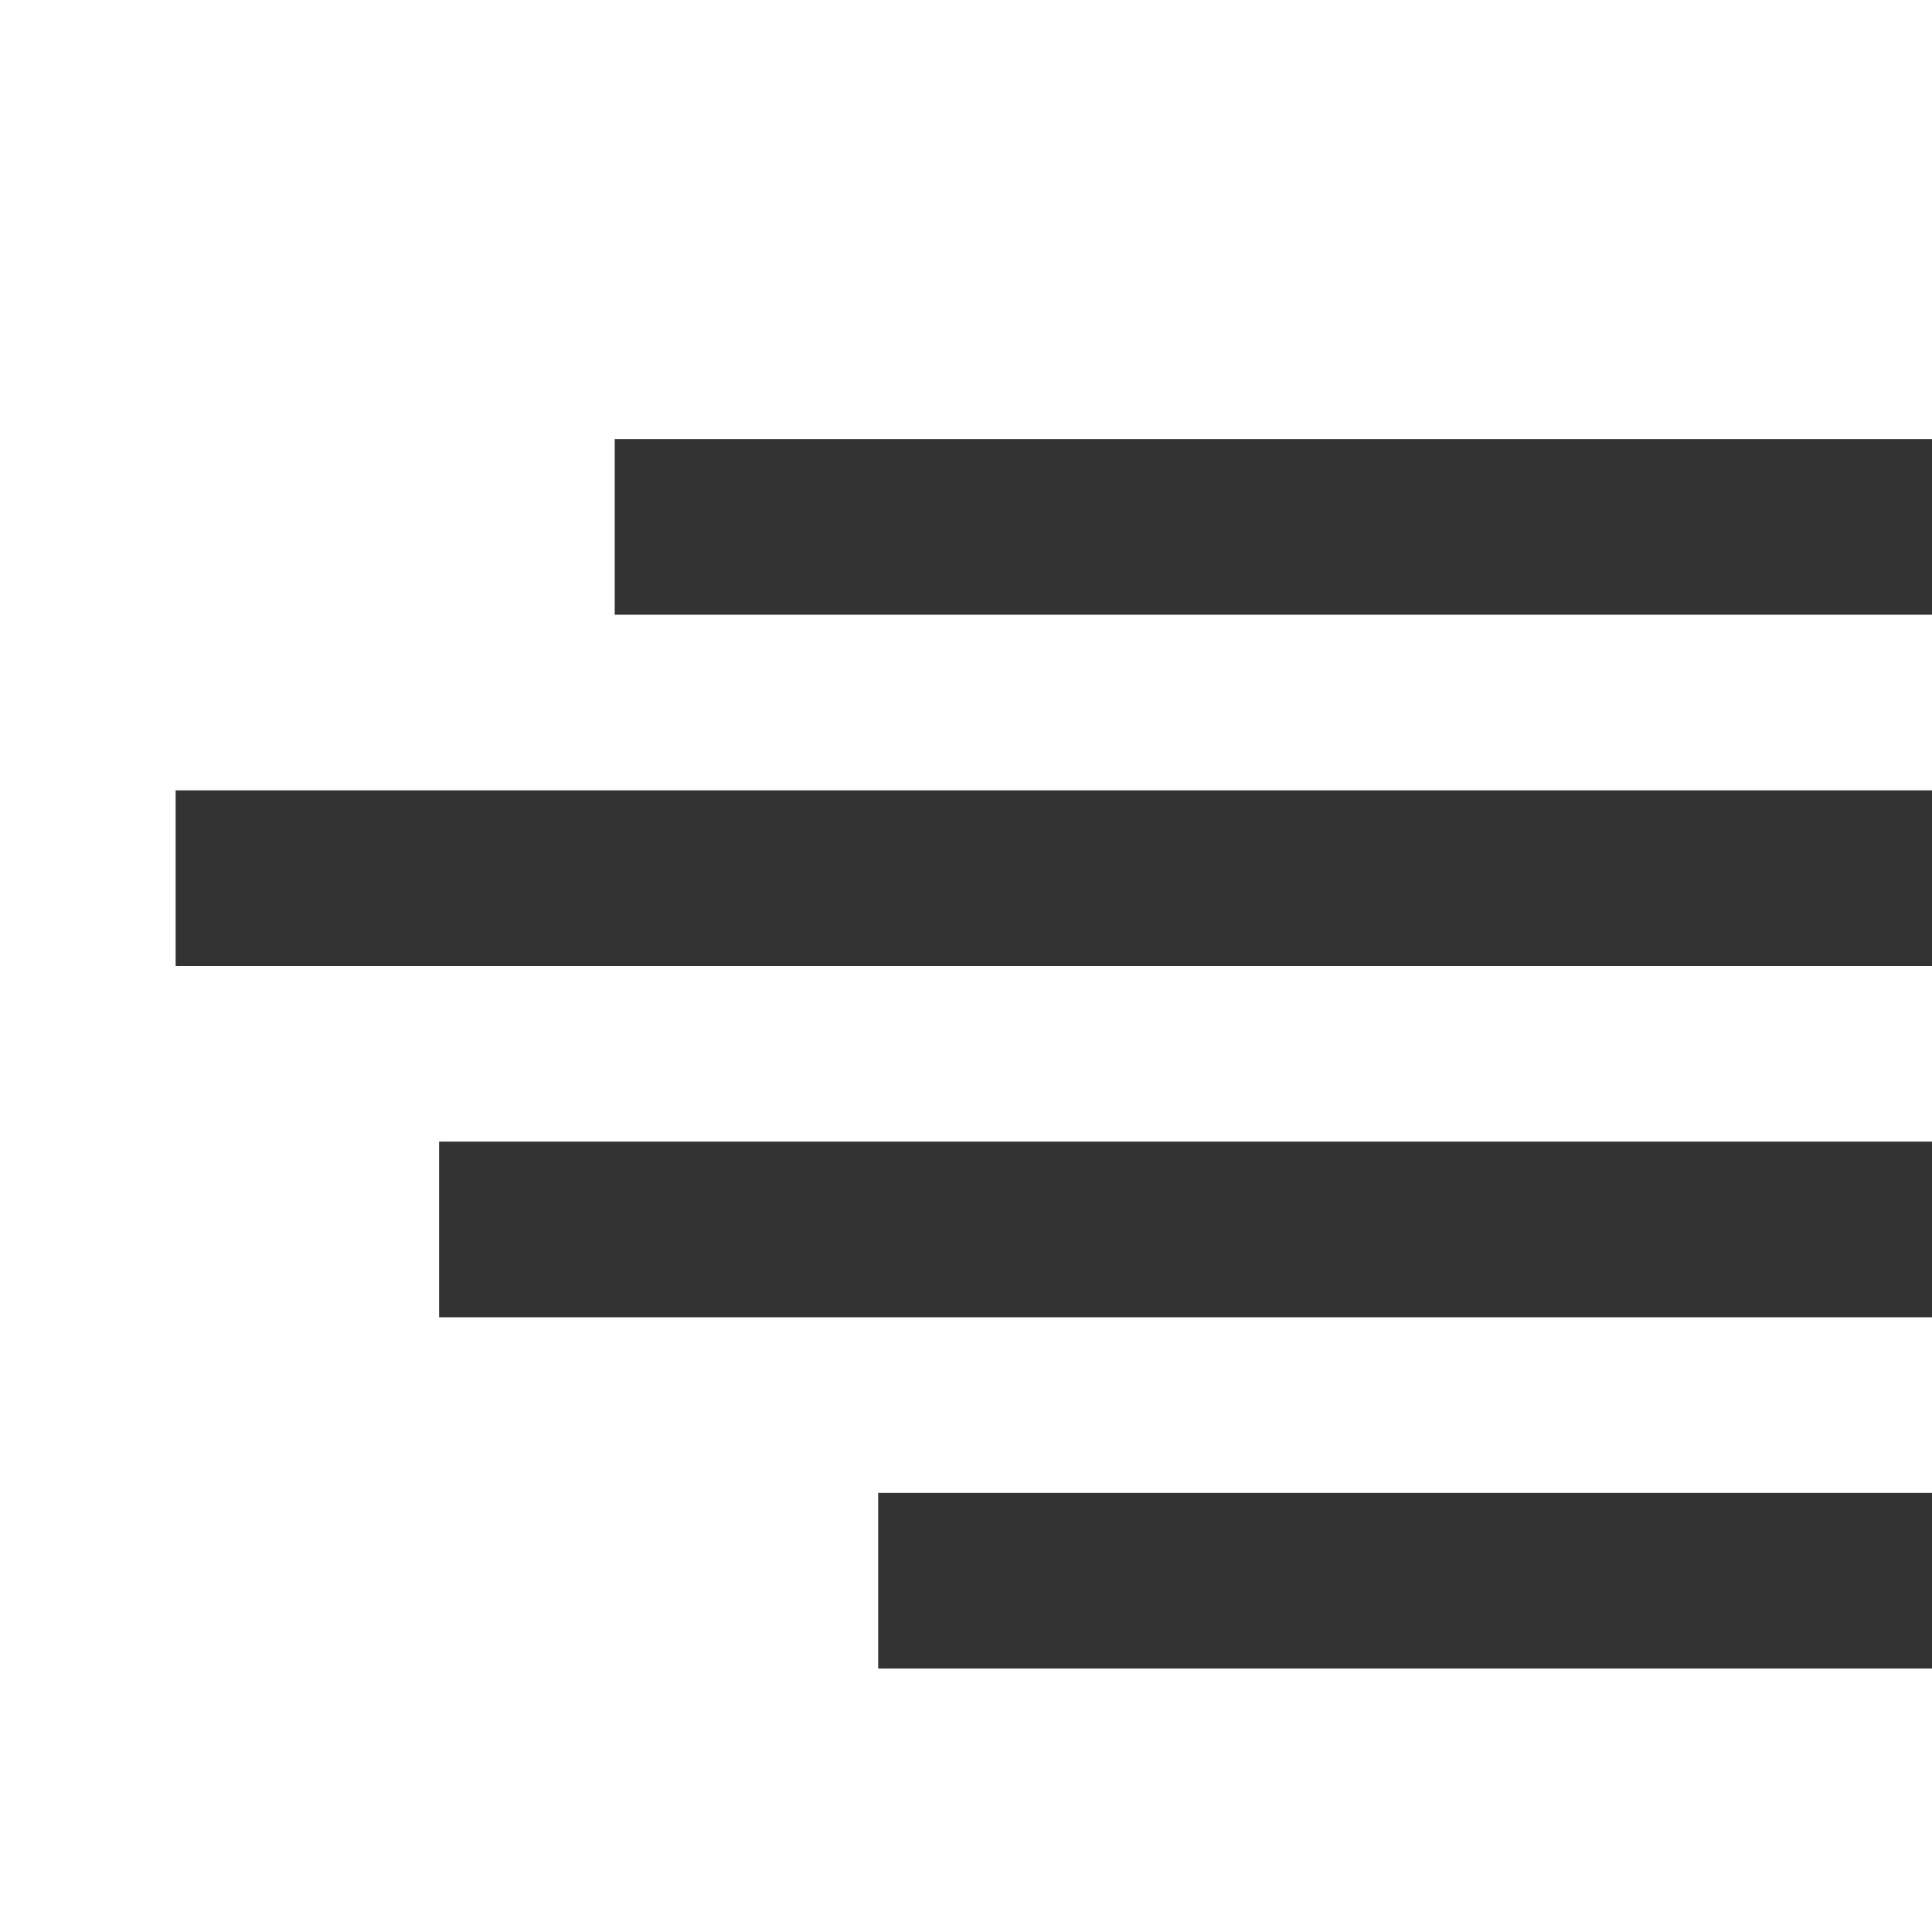
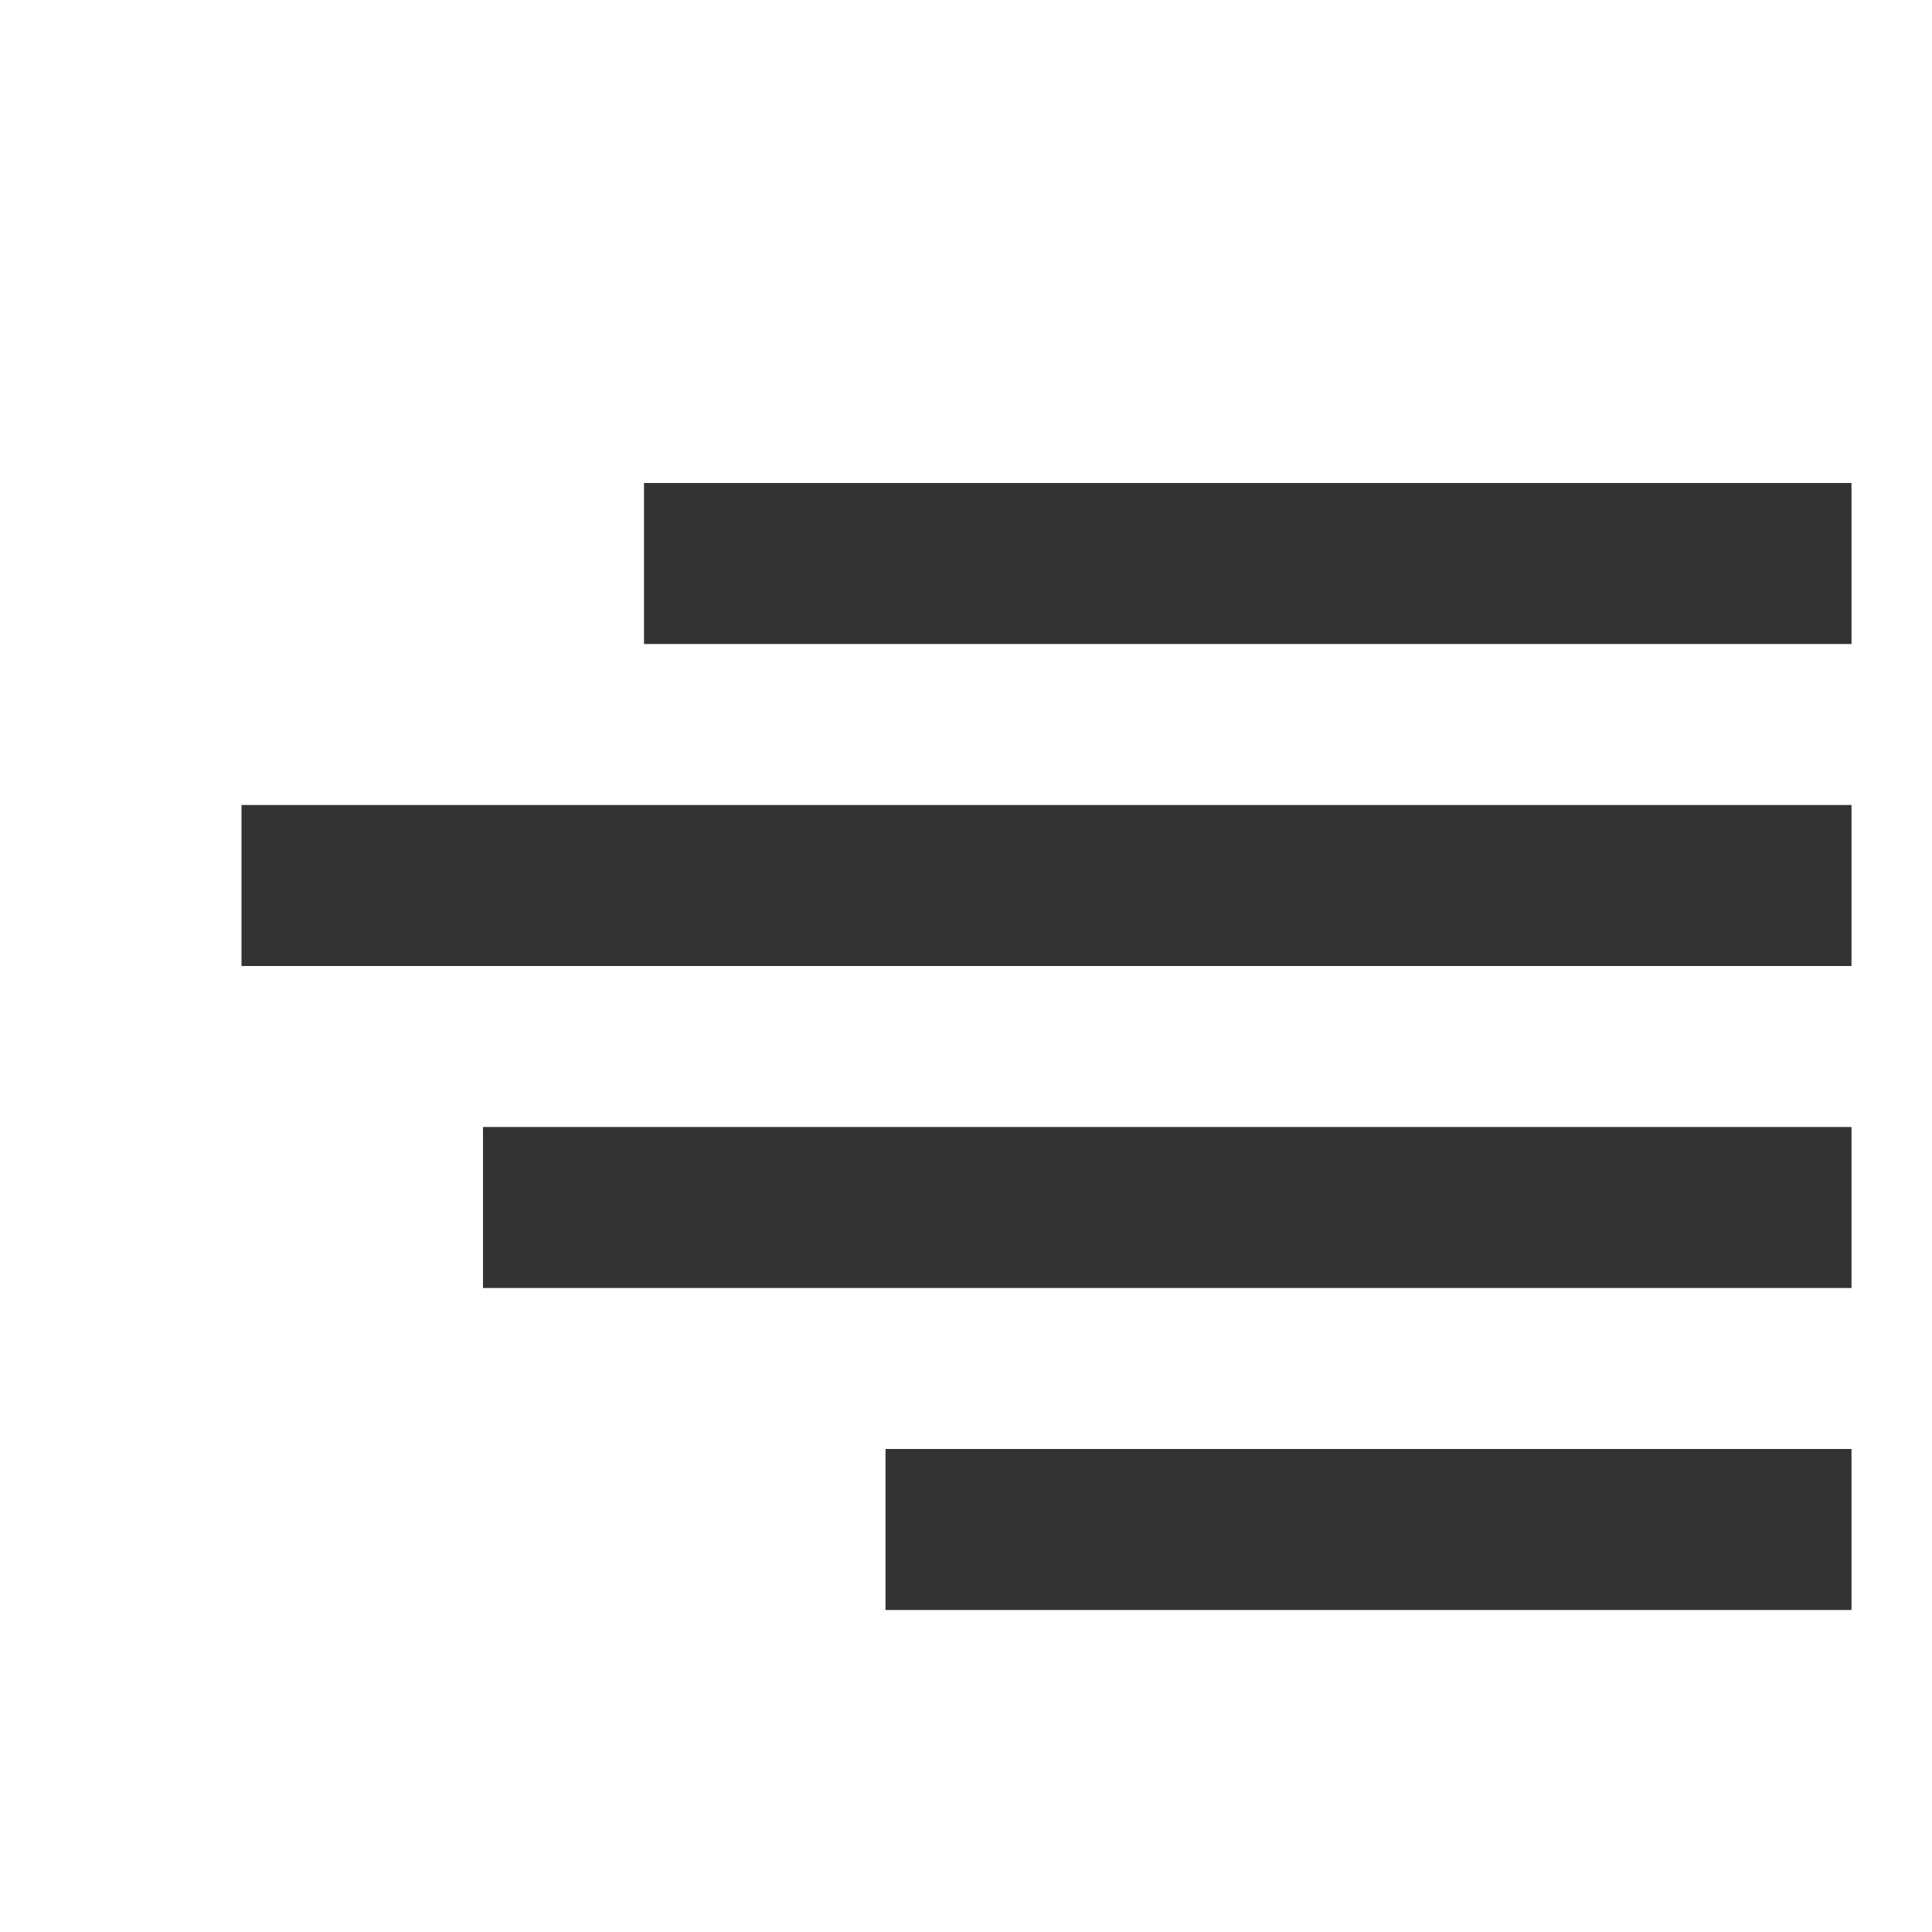
- <svg xmlns="http://www.w3.org/2000/svg" version="1.1" width="22" height="22">
-   <rect x="7" y="5" width="15" height="2" style="fill:#333333;fill-opacity:1;stroke:none" />
-   <rect x="2" y="9" width="20" height="2" style="fill:#333333;fill-opacity:1;stroke:none" />
-   <rect x="5" y="13" width="17" height="2" style="fill:#333333;fill-opacity:1;stroke:none" />
-   <rect x="10" y="17" width="12" height="2" style="fill:#333333;fill-opacity:1;stroke:none" />
+ <svg xmlns="http://www.w3.org/2000/svg" version="1.1" width="24" height="24">
+   <rect x="8" y="6" width="15" height="2" style="fill:#333333;fill-opacity:1;stroke:none" />
+   <rect x="3" y="10" width="20" height="2" style="fill:#333333;fill-opacity:1;stroke:none" />
+   <rect x="6" y="14" width="17" height="2" style="fill:#333333;fill-opacity:1;stroke:none" />
+   <rect x="11" y="18" width="12" height="2" style="fill:#333333;fill-opacity:1;stroke:none" />
</svg>
